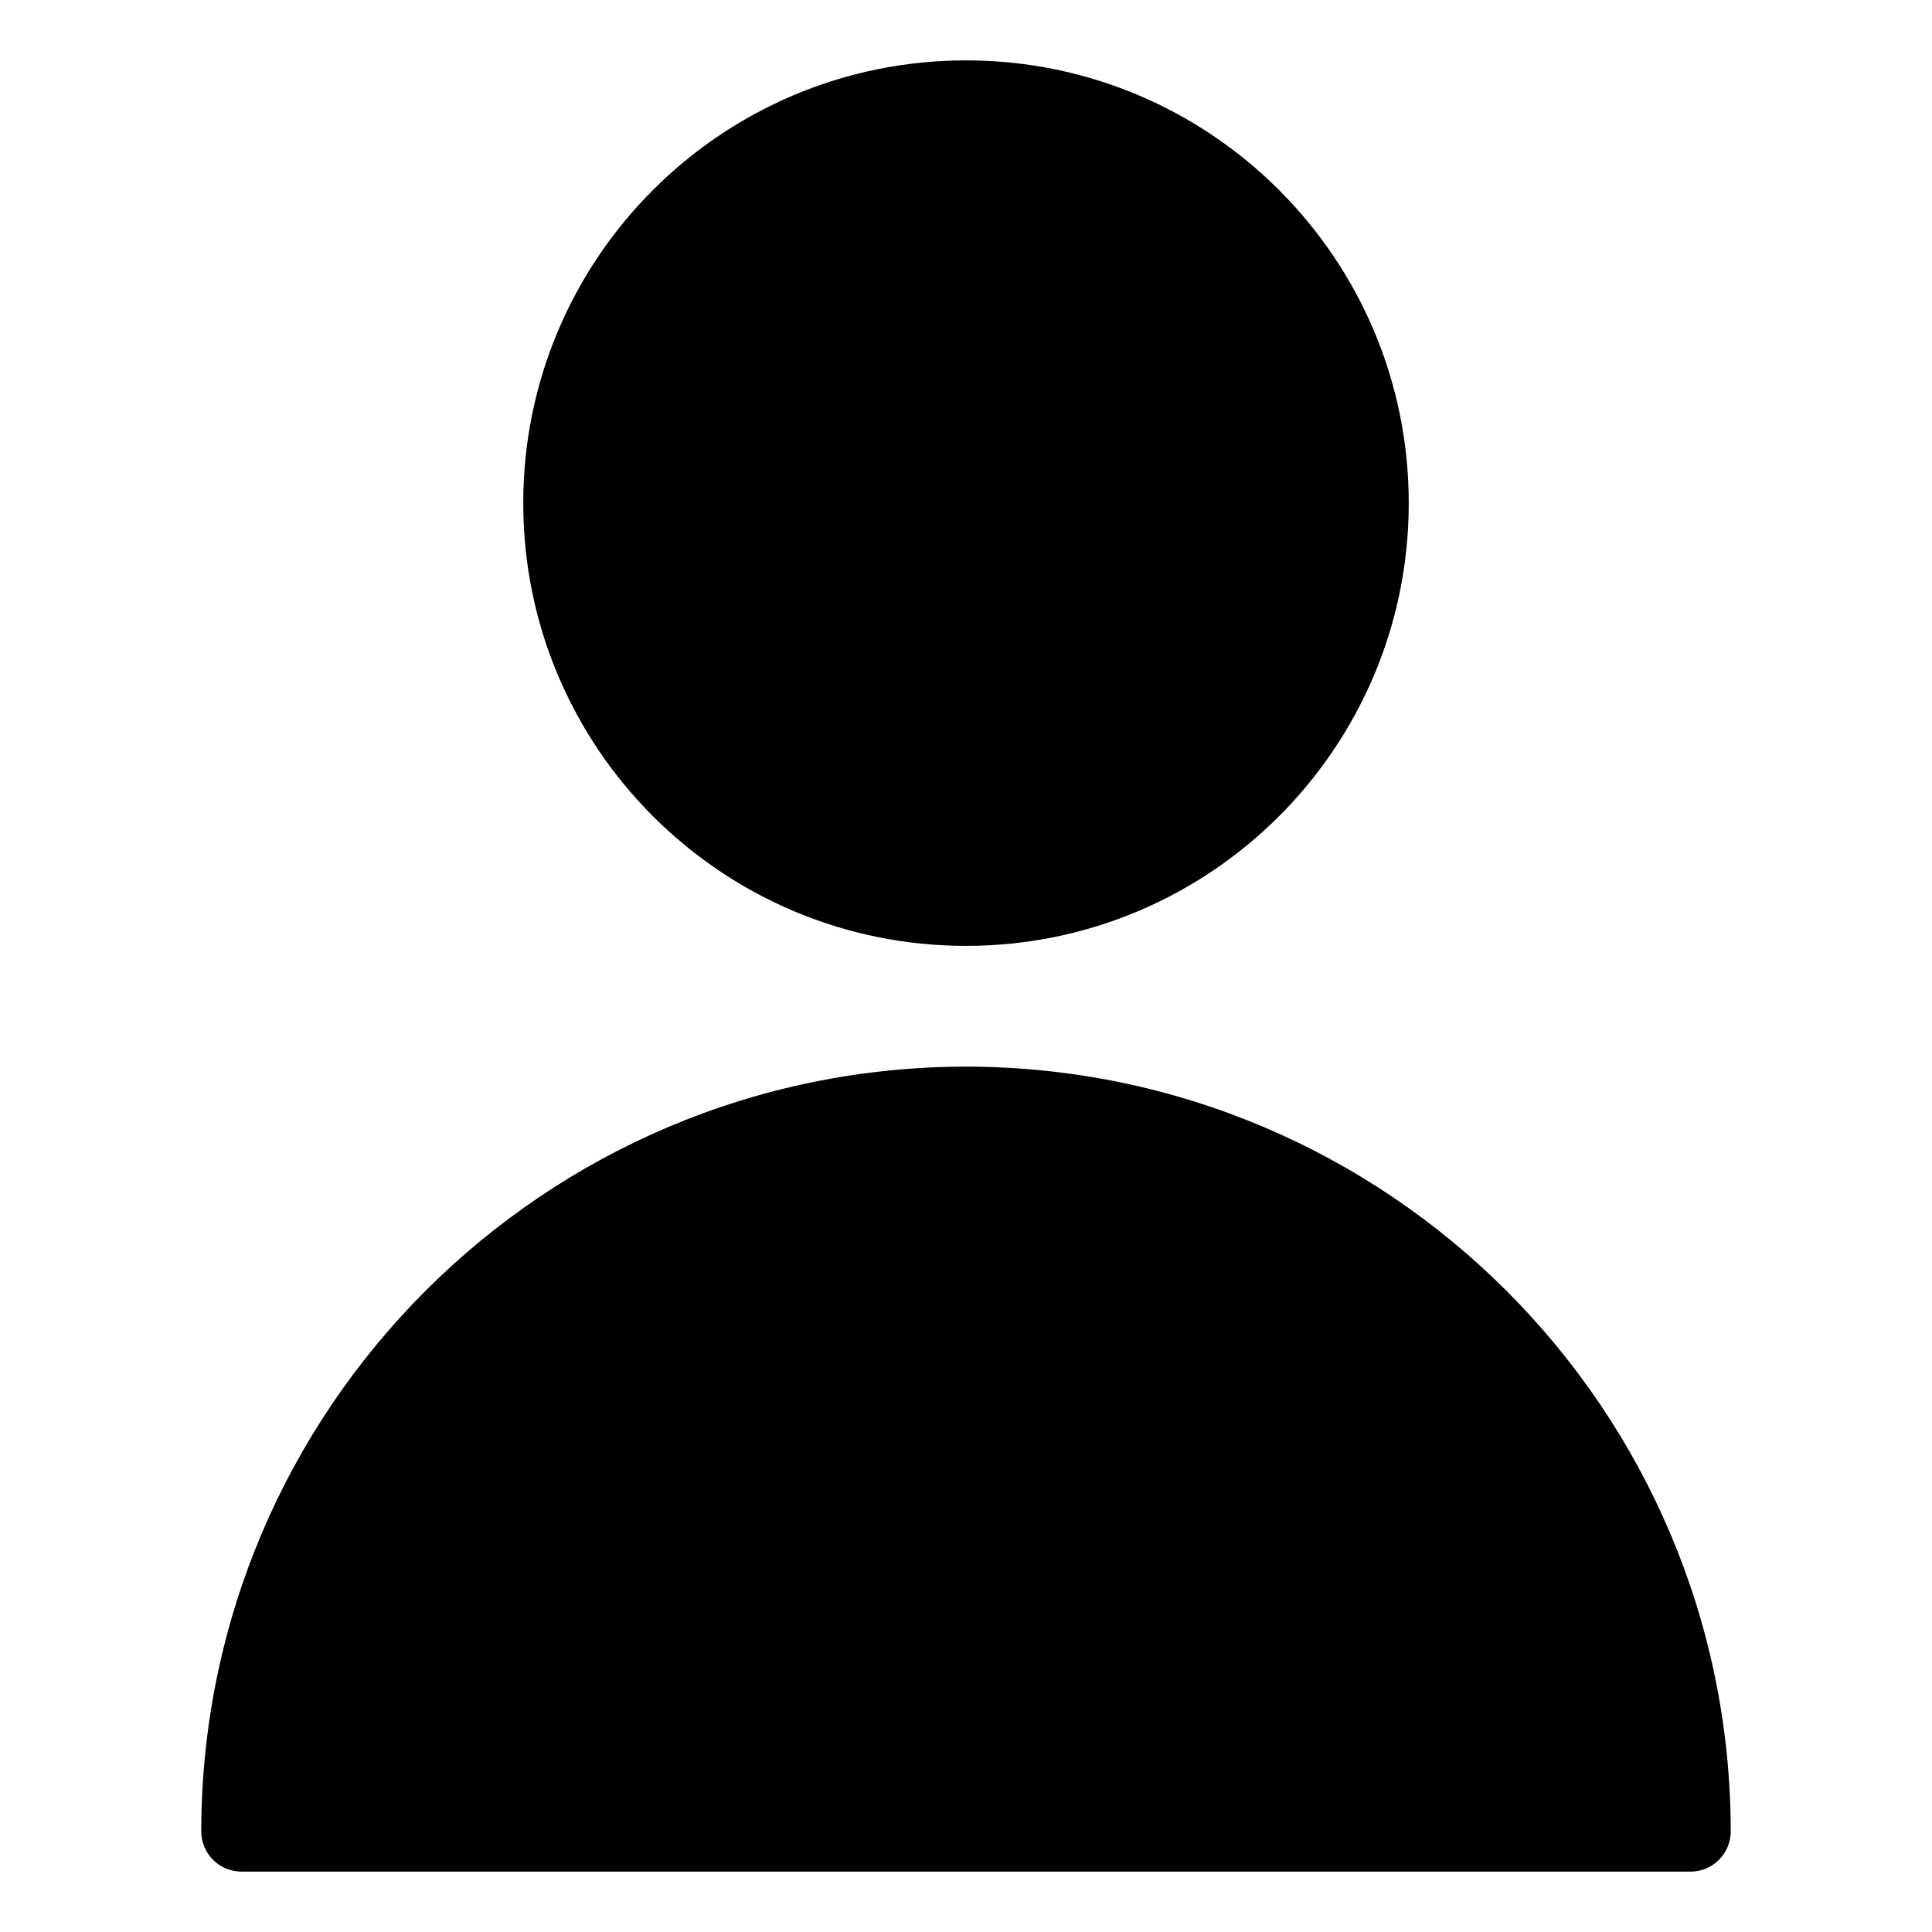
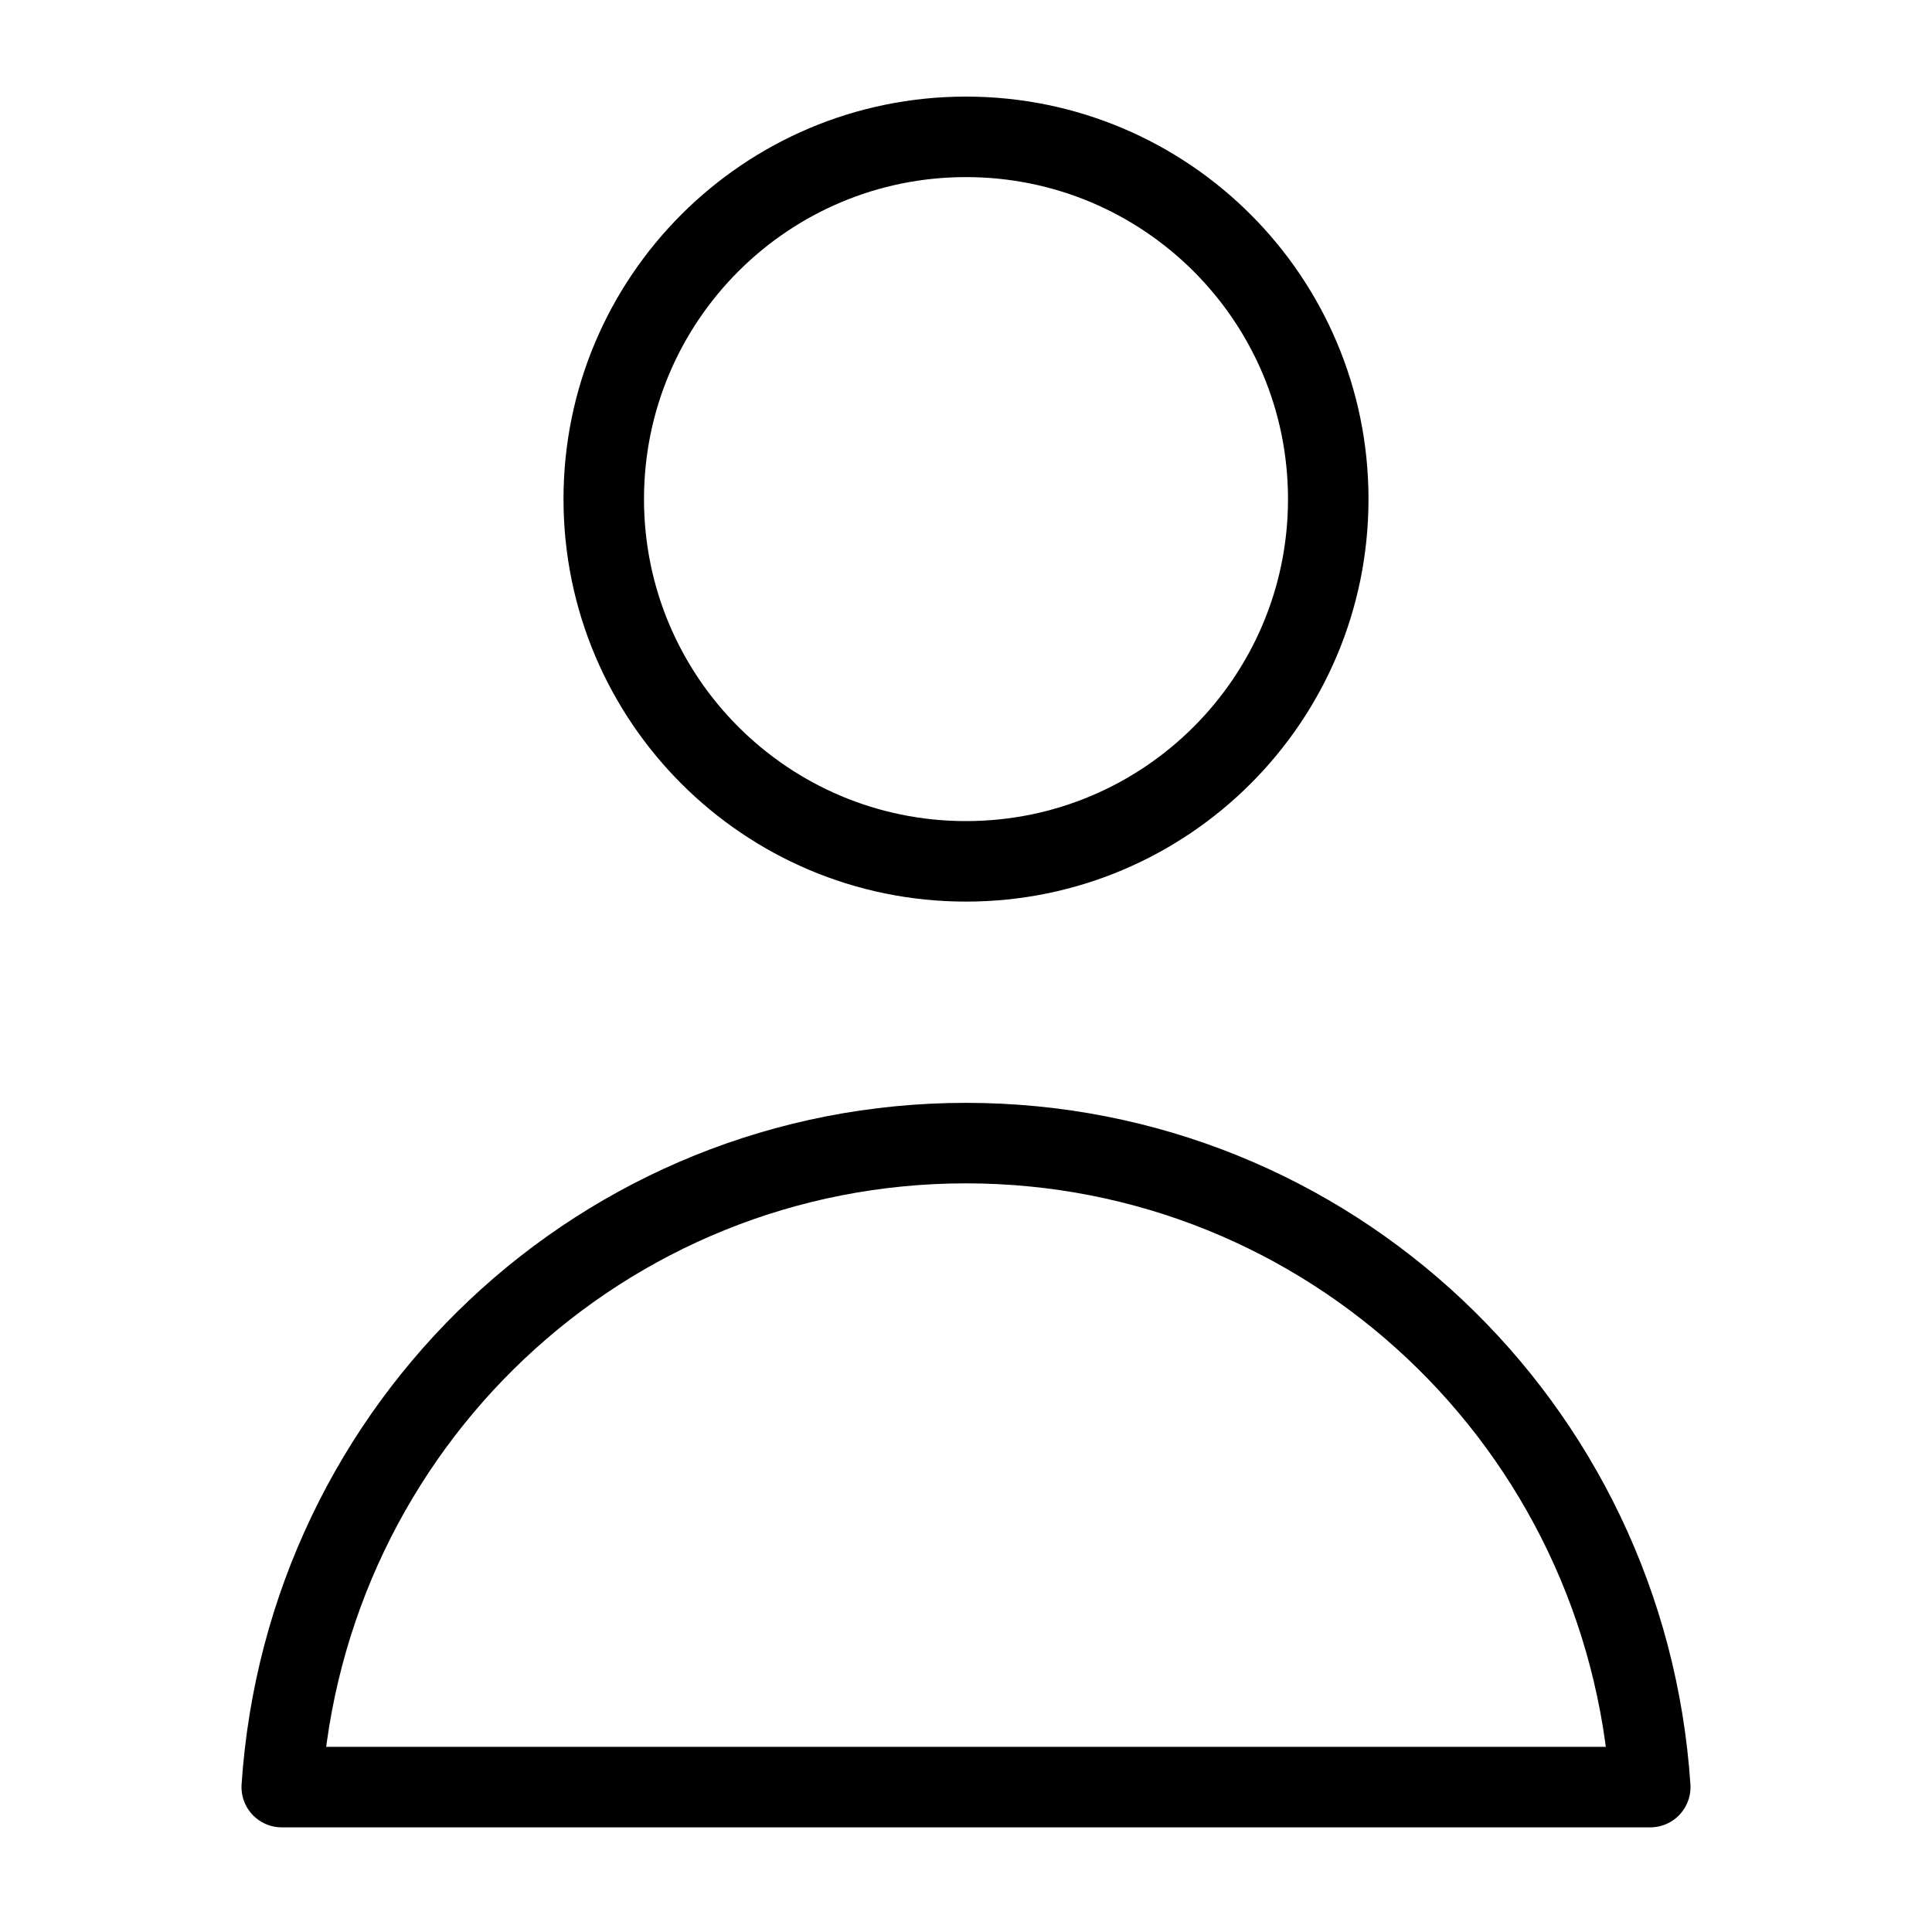
- <svg xmlns="http://www.w3.org/2000/svg" viewBox="0 0 24 24" fill="currentColor">
-   <path d="M6.5 6.25a5.5 5.5 0 1 0 11 0 5.5 5.5 0 1 0-11 0" />
-   <path d="M12 13.25a9.51 9.51 0 0 0-9.5 9.5.5.5 0 0 0 .5.5h18a.5.5 0 0 0 .5-.5 9.51 9.51 0 0 0-9.5-9.5Z" />
+ <svg xmlns="http://www.w3.org/2000/svg" viewBox="0 0 24 24" fill="none" stroke="currentColor" stroke-linecap="round" stroke-linejoin="round">
+   <path d="M3.5 22.2c.3-4.5 4-8 8.5-8s8.2 3.5 8.5 8h-17z" />
+   <circle cx="12" cy="6.2" r="4.5" />
</svg>
